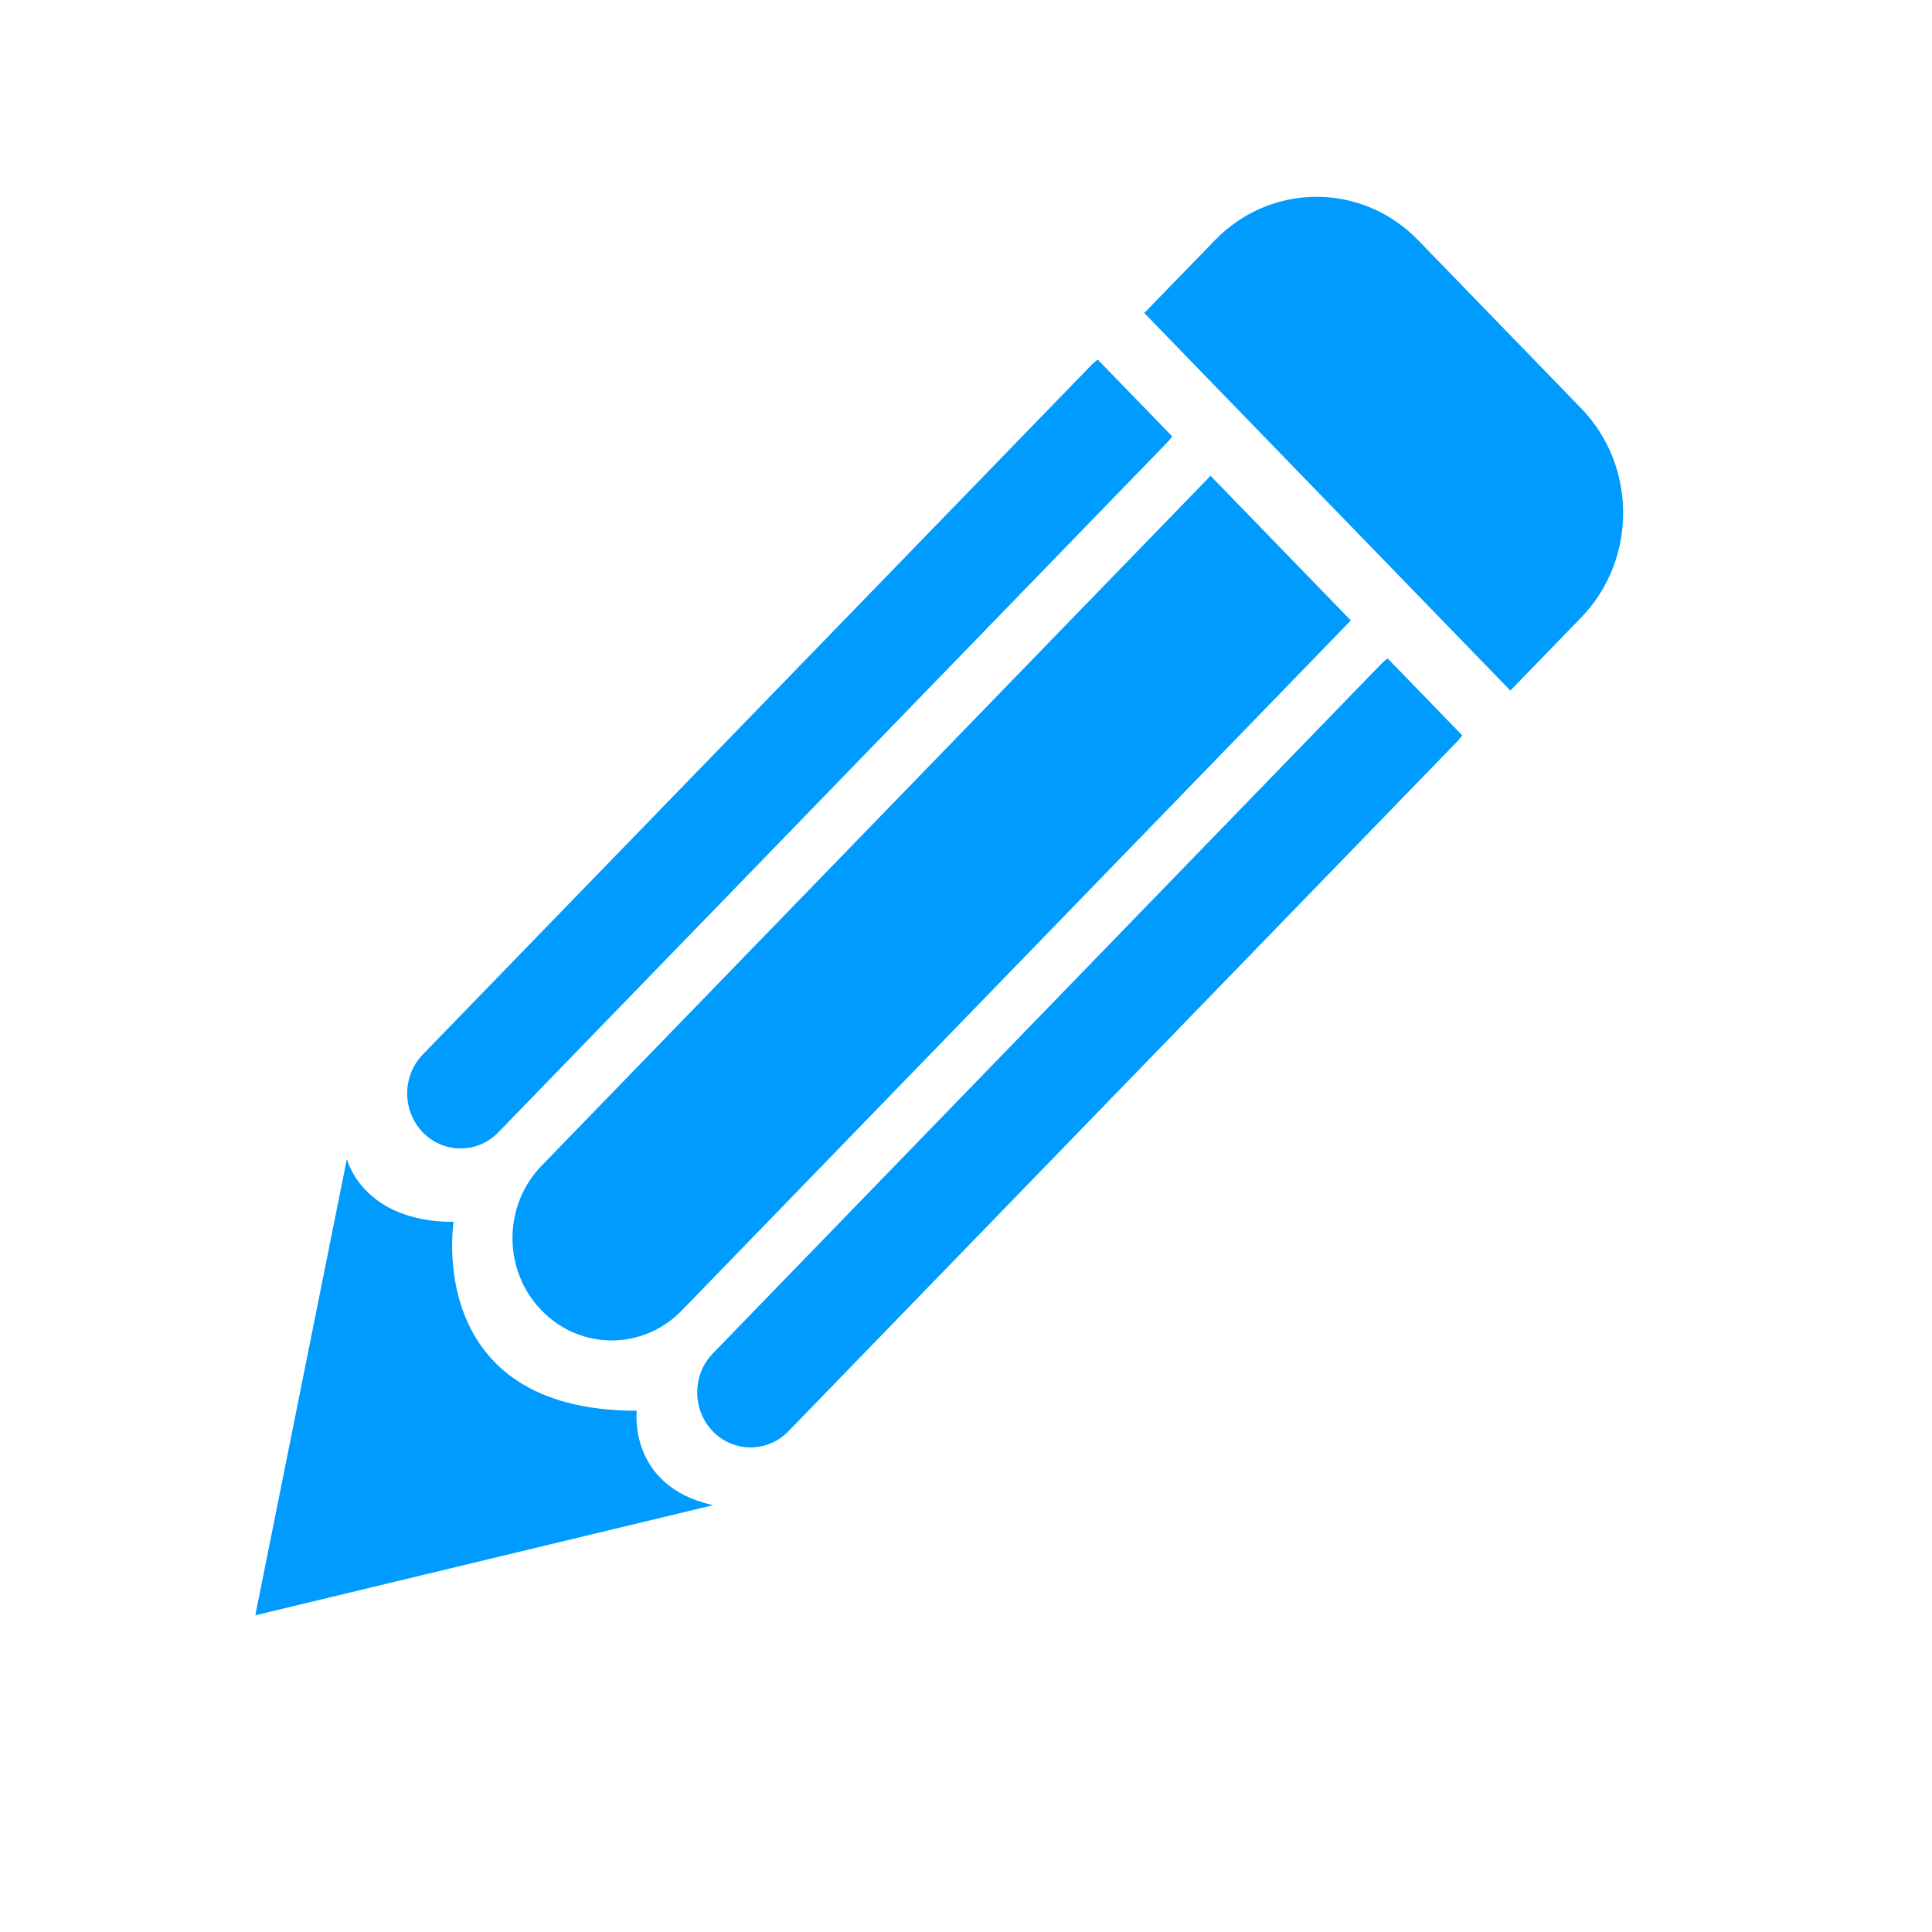
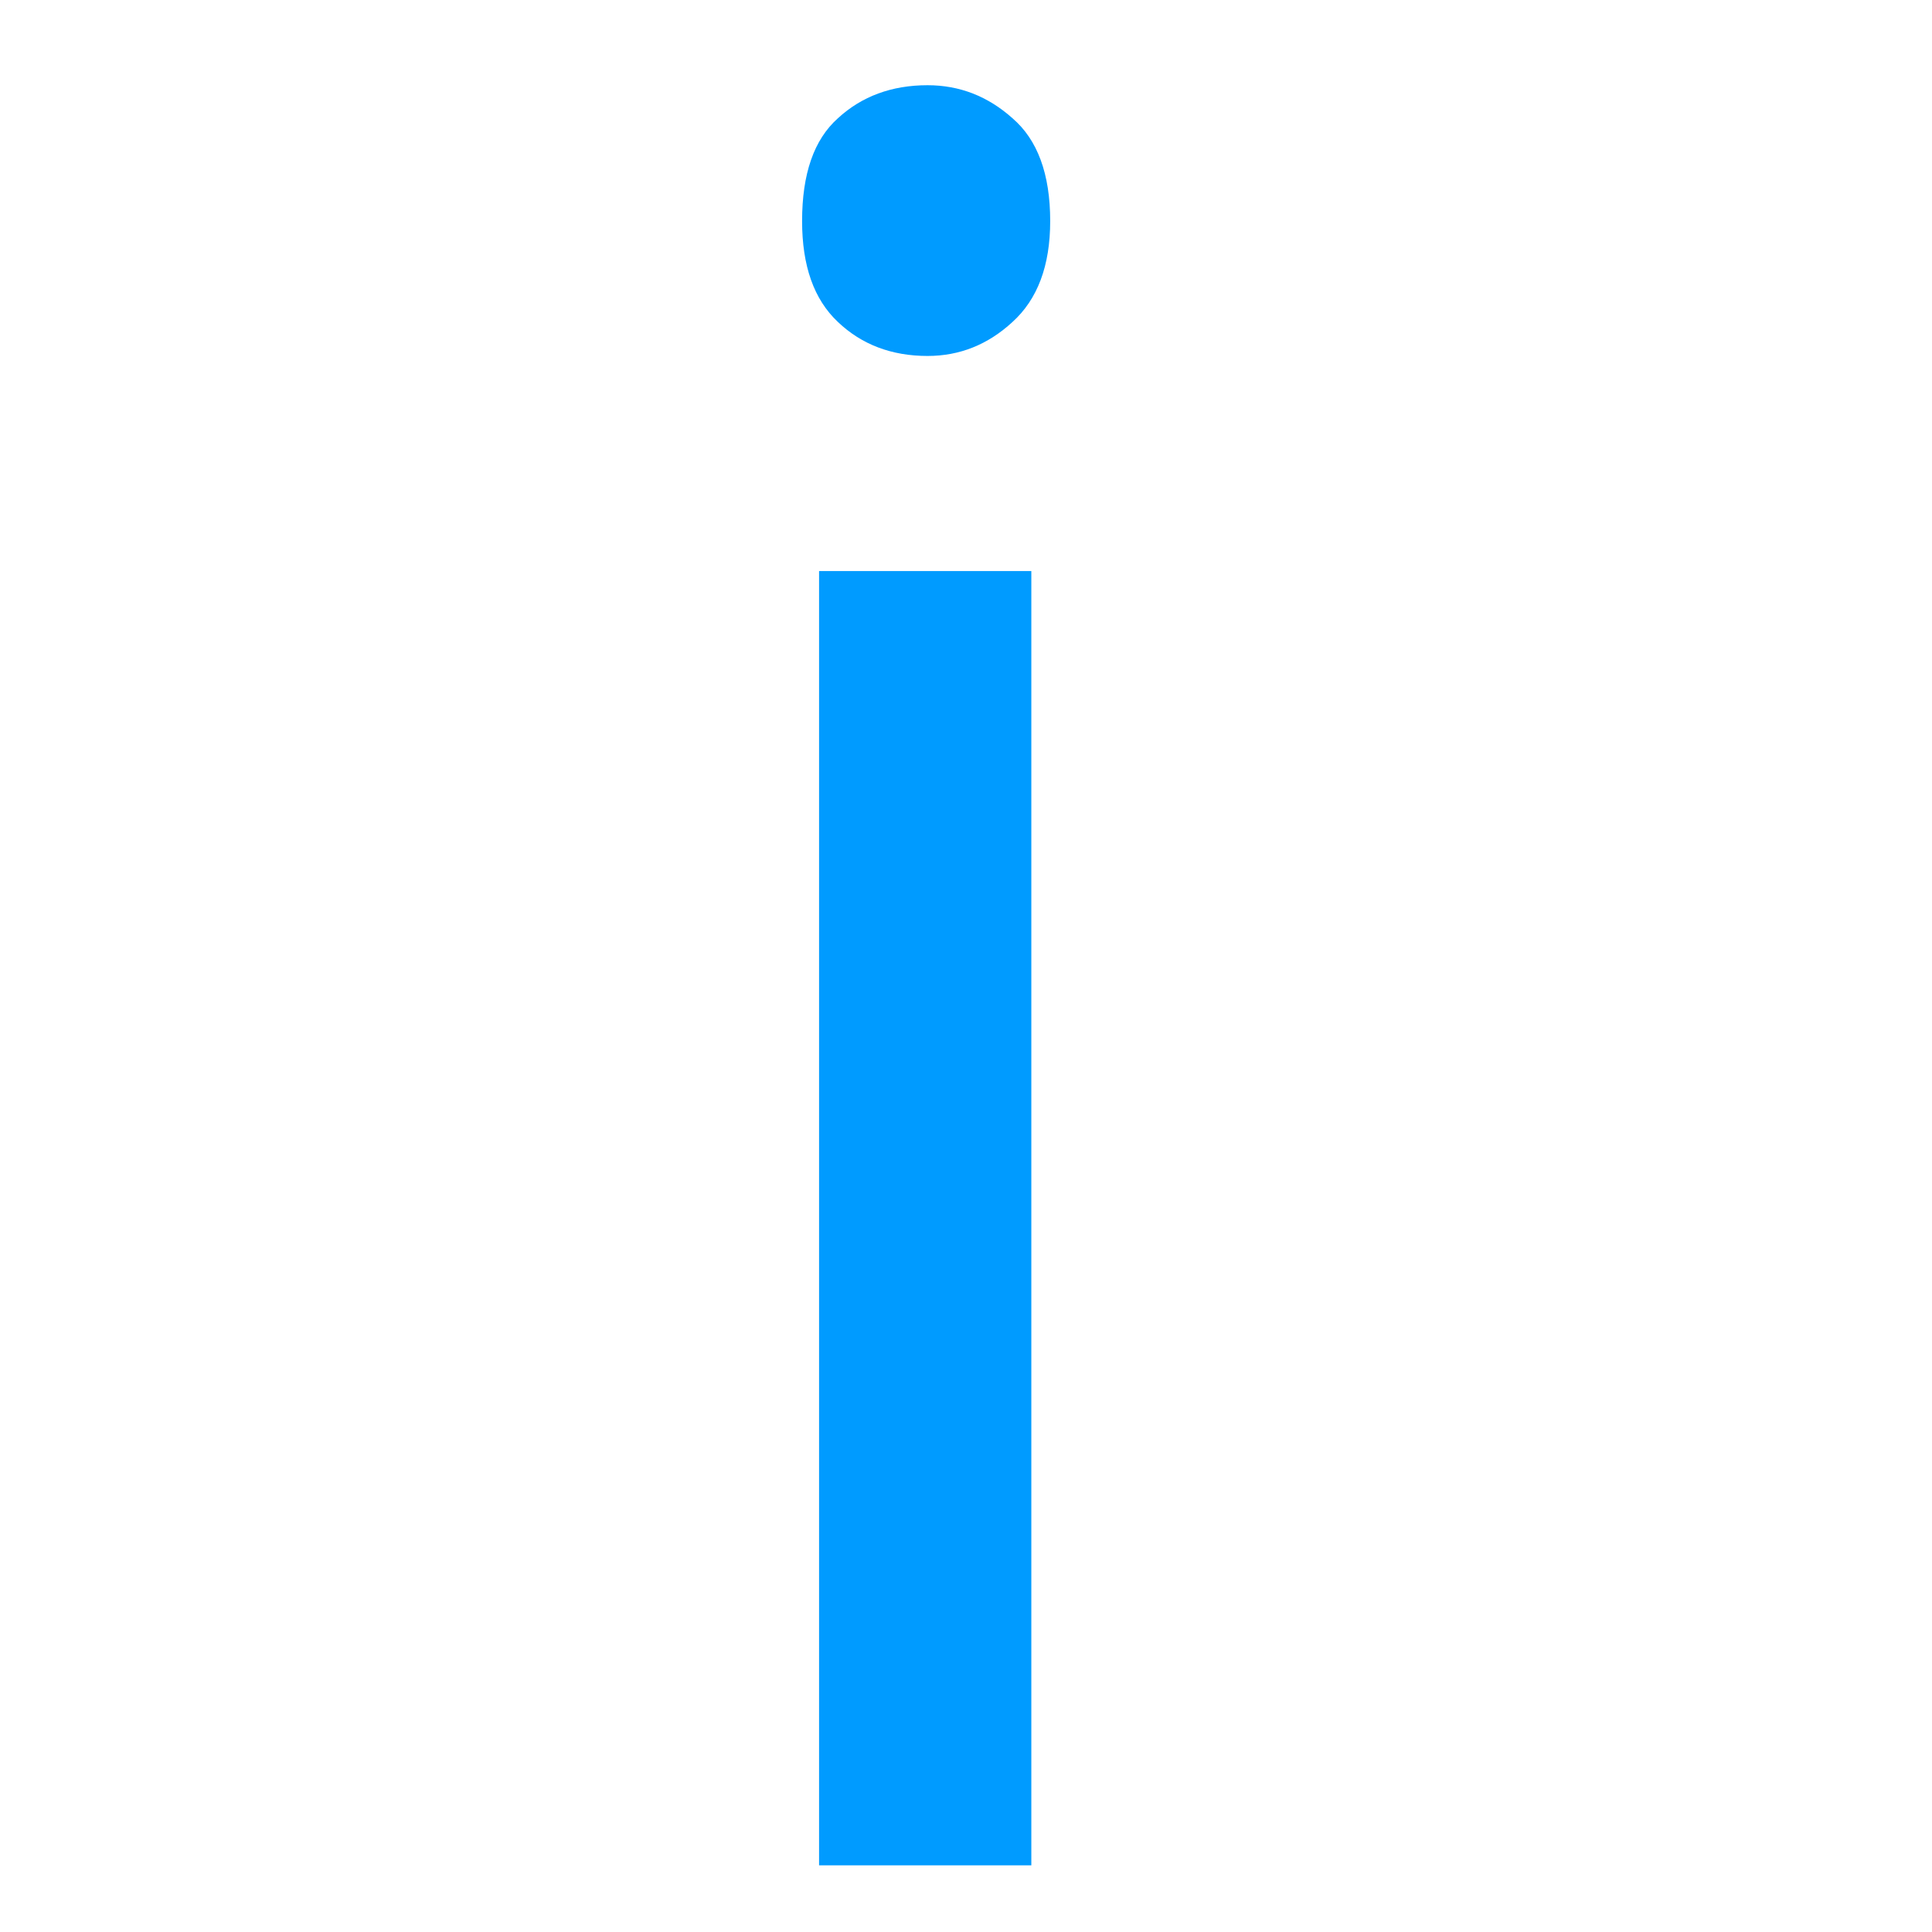
<svg xmlns="http://www.w3.org/2000/svg" width="32" height="32" id="svg2" version="1.1">
  <defs id="defs4" />
-   <g id="layer1" transform="translate(0,-1020.362)">
-     <g id="g878" transform="matrix(0.02311777,0,0,0.02384242,3.997541,1023.448)" style="fill:#009bff;fill-opacity:1">
-       <path id="path872" d="M 694.4,201.1 215.1,680.4 c -27.8,27.8 -27.8,72.8 0,100.5 27.7,27.8 72.8,27.8 100.5,0 L 794.9,301.6 Z m -27.5,-27.4 -53.3,-53.3 c -1.5,1.1 -2.9,2.1 -4.3,3.5 L 130,603.1 c -14.9,14.9 -14.9,39.2 0,54.1 14.9,14.9 39.2,14.9 54.1,0 L 663.4,177.9 c 1.4,-1.3 2.4,-2.8 3.5,-4.2 z M 821.3,328 c -1.5,1.1 -2.9,2.1 -4.3,3.5 L 337.8,810.8 c -14.9,14.9 -14.9,39.2 0,54.1 14.9,14.9 39.2,14.9 54.1,0 L 871.2,385.6 c 1.3,-1.3 2.4,-2.8 3.5,-4.2 z" style="fill:#009bff;fill-opacity:1" />
-       <path id="path874" d="M 283.3,850.6 C 130.2,850.6 152.1,719.4 152.1,719.4 86.5,719.4 75.6,675.7 75.6,675.7 L 10,992.7 338,916.2 C 276.8,903 283.3,850.6 283.3,850.6 Z" style="fill:#009bff;fill-opacity:1" />
-       <path id="path876" d="M 959.8,154.1 843.2,37.5 C 803,-2.8 737.7,-2.8 697.5,37.5 L 646.9,88 909.2,350.3 959.7,299.8 c 40.4,-40.2 40.4,-105.5 0.1,-145.7 z" style="fill:#009bff;fill-opacity:1" />
+   <g id="layer1" transform="translate(0,-1020.362)" style="display:inline">
+     <text xml:space="preserve" style="font-style:normal;font-weight:normal;font-size:40px;line-height:125%;font-family:Sans;letter-spacing:0px;word-spacing:0px;fill:#009bff;fill-opacity:1;stroke:none;stroke-width:1px;stroke-linecap:butt;stroke-linejoin:miter;stroke-opacity:1" x="10.159" y="1051.256" id="text65">
+       <tspan id="tspan63" x="10.159" y="1051.256">i</tspan>
+     </text>
+   </g>
+   <g style="display:none" transform="translate(0,-1020.362)" id="g61">
+     <rect transform="matrix(0.7003826,0.7137677,-0.6184165,0.7858505,0,0)" ry="1.494" y="719.072" x="643.076" height="2.989" width="32.118" id="rect57" style="opacity:1;fill:#009bff;fill-opacity:1;stroke:#009bff;stroke-width:2.666;stroke-linecap:square;stroke-linejoin:round;stroke-miterlimit:4;stroke-dasharray:none;stroke-opacity:1;paint-order:markers fill stroke" />
+     <rect transform="matrix(-0.7003826,0.7137677,0.6184165,0.7858505,0,0)" ry="1.494" y="742.41" x="617.649" height="2.989" width="32.118" id="rect59" style="opacity:1;fill:#009bff;fill-opacity:1;stroke:#009bff;stroke-width:2.666;stroke-linecap:square;stroke-linejoin:round;stroke-miterlimit:4;stroke-dasharray:none;stroke-opacity:1;paint-order:markers fill stroke" />
+   </g>
+   <g transform="translate(0,-1020.362)" id="g36" style="display:none">
+     <g style="fill:#009bff;fill-opacity:1" transform="matrix(0.02311777,0,0,0.02384242,3.997541,1023.448)" id="g34">
+       <path style="fill:#009bff;fill-opacity:1" d="M 694.4,201.1 215.1,680.4 c -27.8,27.8 -27.8,72.8 0,100.5 27.7,27.8 72.8,27.8 100.5,0 L 794.9,301.6 Z m -27.5,-27.4 -53.3,-53.3 c -1.5,1.1 -2.9,2.1 -4.3,3.5 L 130,603.1 c -14.9,14.9 -14.9,39.2 0,54.1 14.9,14.9 39.2,14.9 54.1,0 L 663.4,177.9 c 1.4,-1.3 2.4,-2.8 3.5,-4.2 z M 821.3,328 c -1.5,1.1 -2.9,2.1 -4.3,3.5 L 337.8,810.8 c -14.9,14.9 -14.9,39.2 0,54.1 14.9,14.9 39.2,14.9 54.1,0 L 871.2,385.6 c 1.3,-1.3 2.4,-2.8 3.5,-4.2 z" id="path28" />
+       <path style="fill:#009bff;fill-opacity:1" d="M 283.3,850.6 C 130.2,850.6 152.1,719.4 152.1,719.4 86.5,719.4 75.6,675.7 75.6,675.7 L 10,992.7 338,916.2 C 276.8,903 283.3,850.6 283.3,850.6 Z" id="path30" />
+       <path style="fill:#009bff;fill-opacity:1" d="M 959.8,154.1 843.2,37.5 C 803,-2.8 737.7,-2.8 697.5,37.5 L 646.9,88 909.2,350.3 959.7,299.8 c 40.4,-40.2 40.4,-105.5 0.1,-145.7 z" id="path32" />
    </g>
  </g>
</svg>
